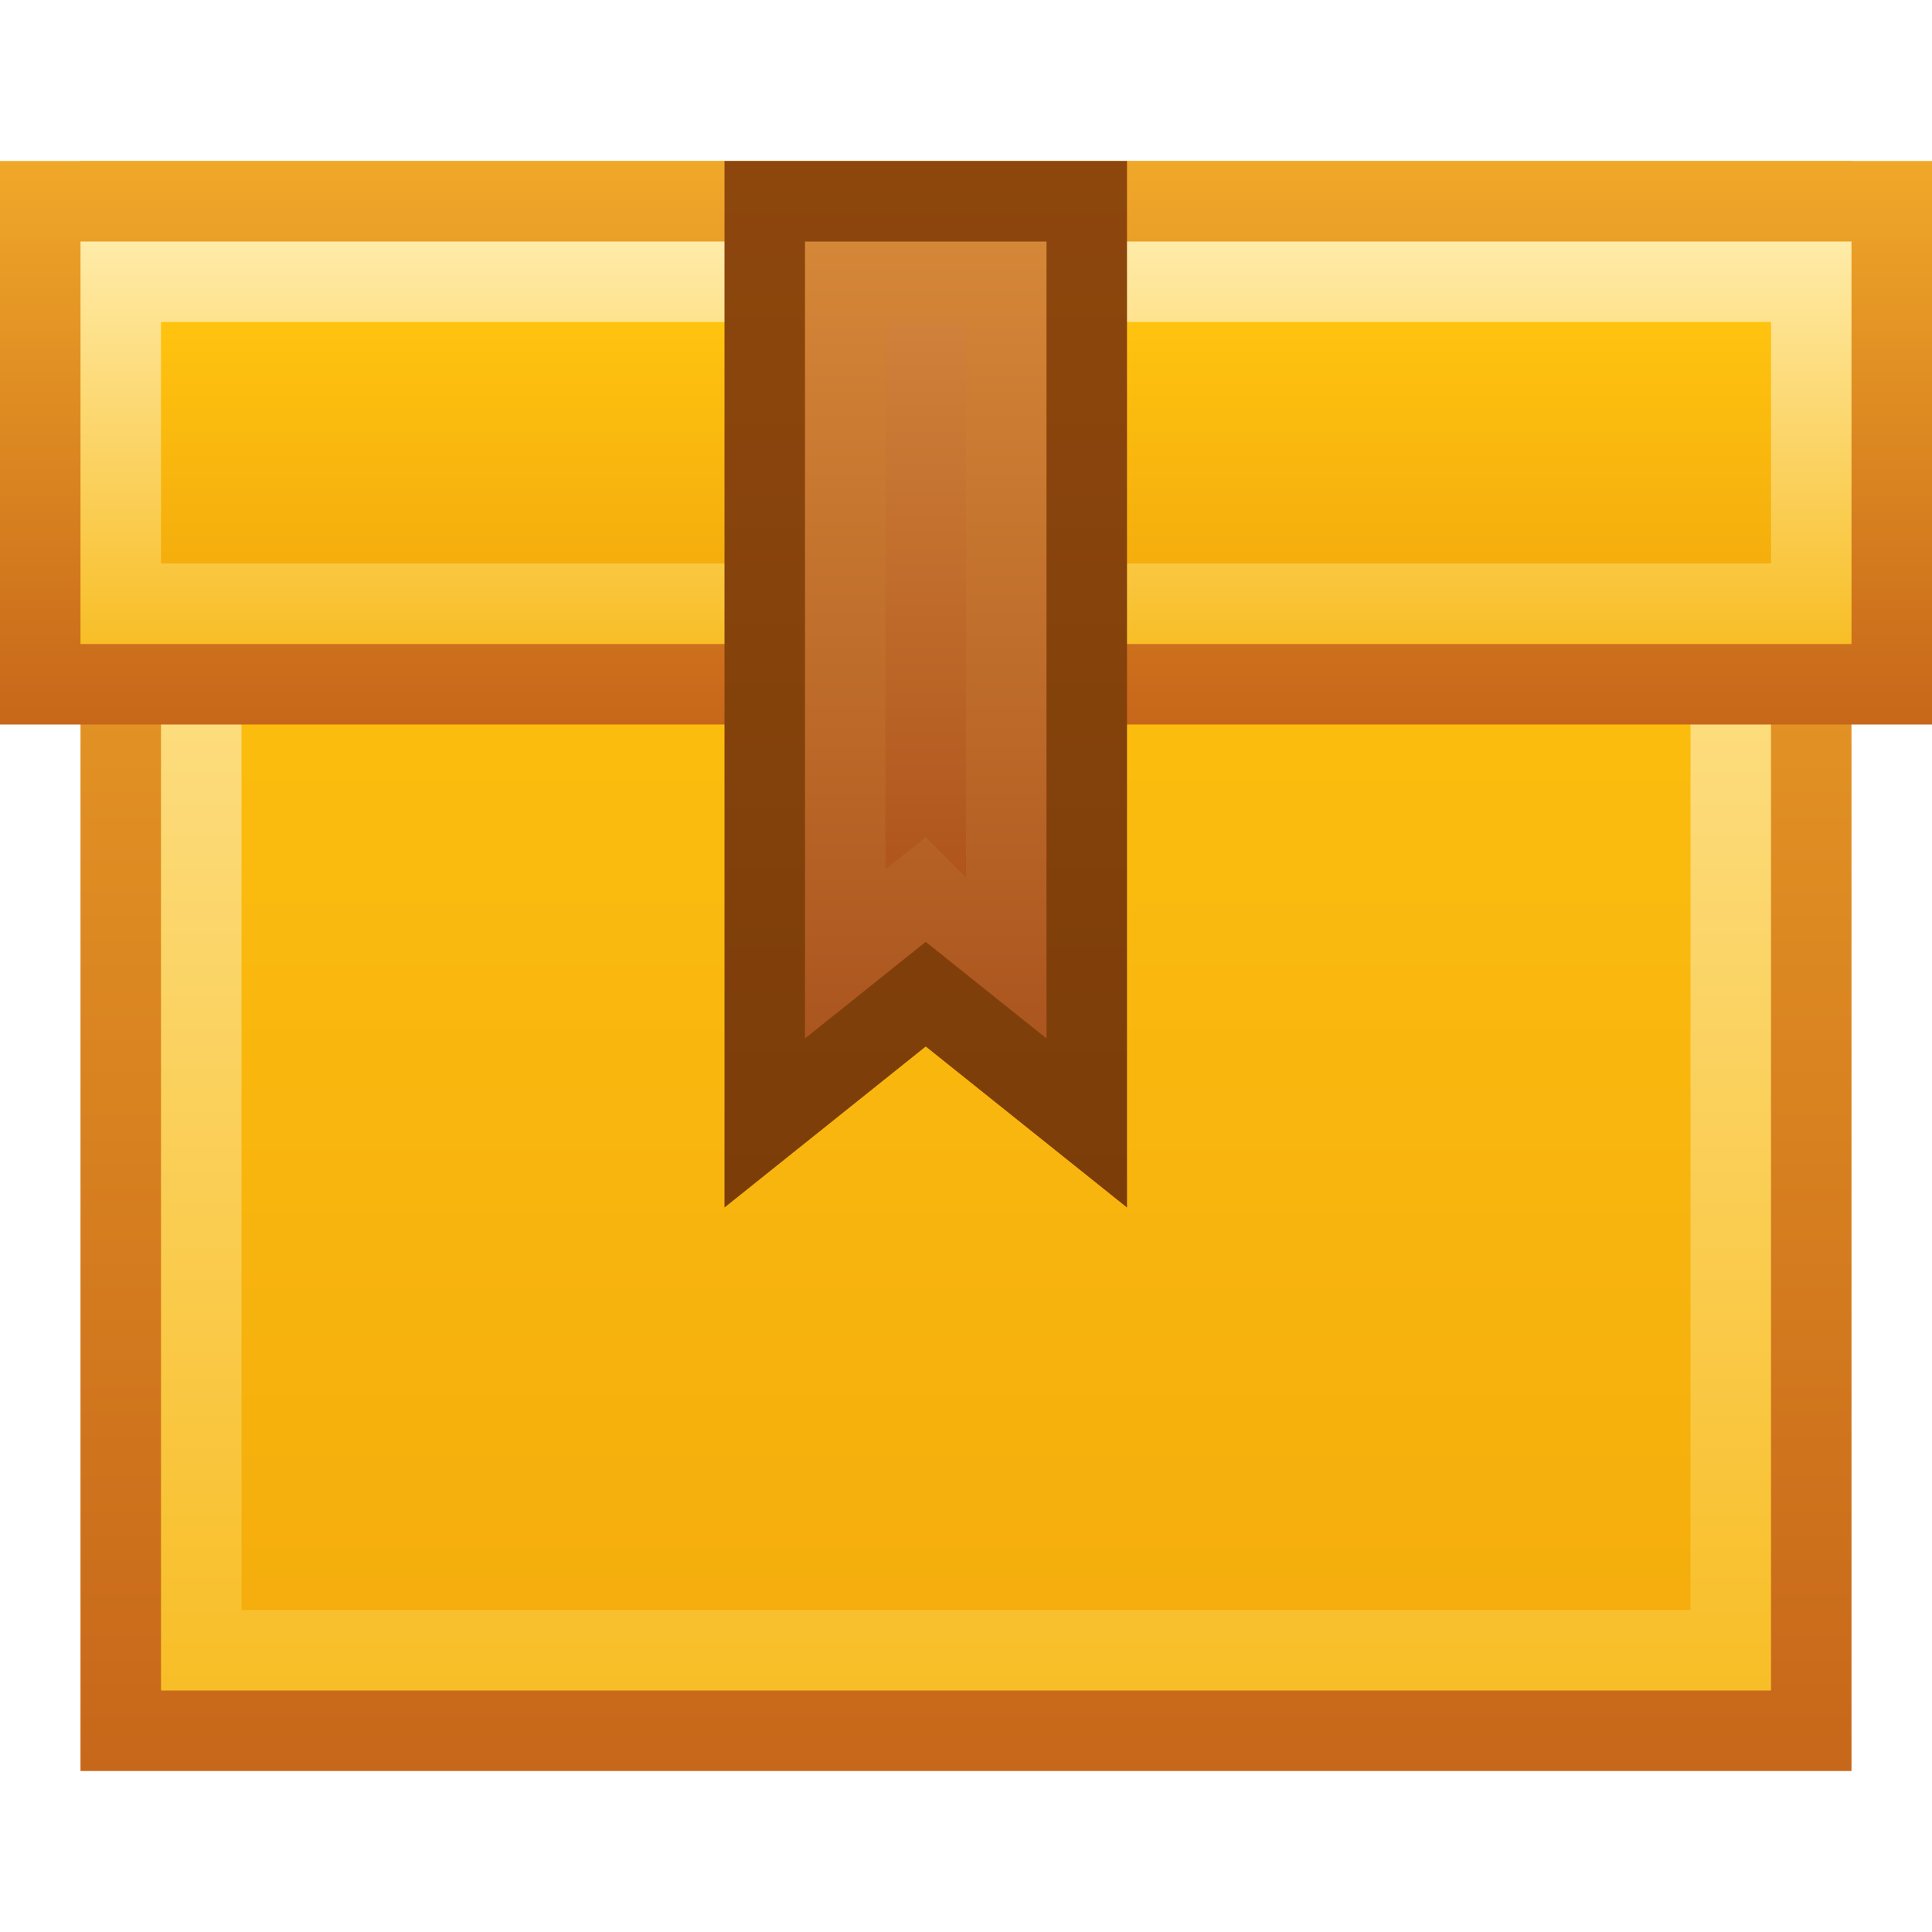
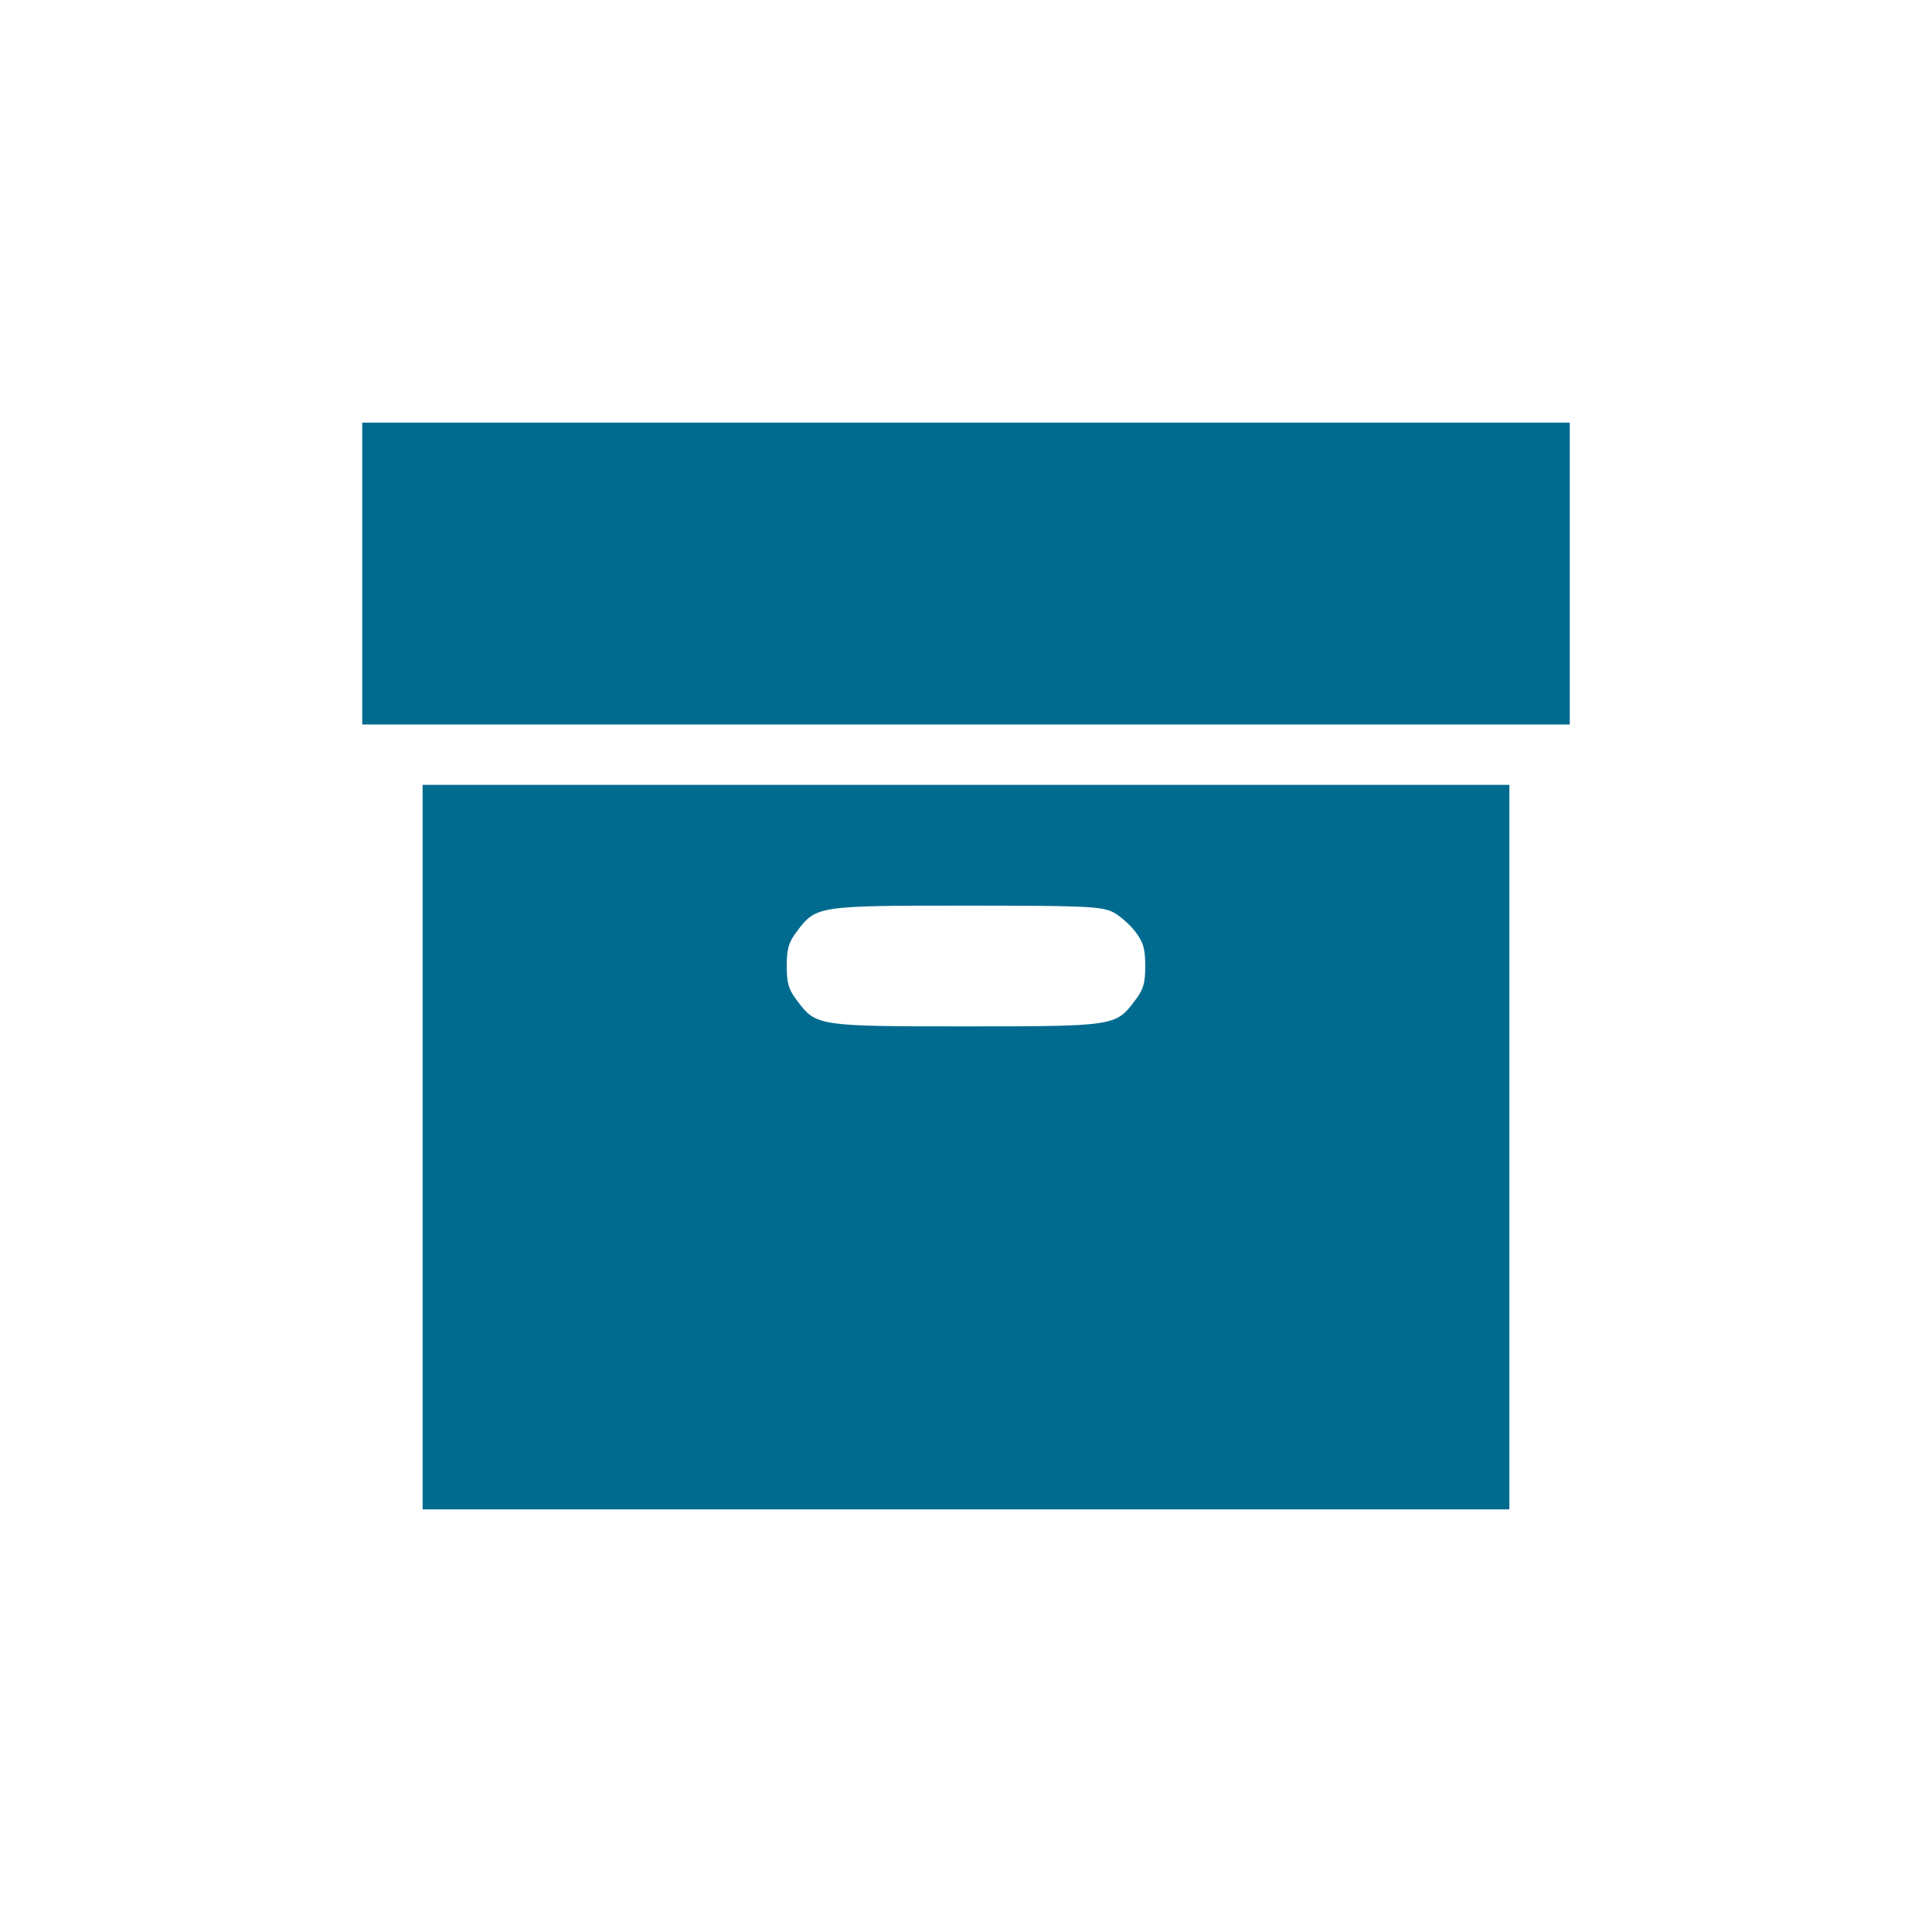
- <svg xmlns="http://www.w3.org/2000/svg" version="1.1" x="0px" y="0px" width="24px" height="24px" viewBox="0 -2 24 24" style="overflow:visible;enable-background:new 0 -2 24 24;" xml:space="preserve" preserveAspectRatio="xMinYMid meet">
-   <defs>
- </defs>
-   <linearGradient id="SVGID_1_" gradientUnits="userSpaceOnUse" x1="11.999" y1="0" x2="11.999" y2="20">
-     <stop offset="0" style="stop-color:#F0A829" />
-     <stop offset="1" style="stop-color:#C7671A" />
-   </linearGradient>
-   <rect x="1" style="fill:url(#SVGID_1_);" width="22" height="20" />
-   <linearGradient id="SVGID_2_" gradientUnits="userSpaceOnUse" x1="11.999" y1="1" x2="11.999" y2="19">
-     <stop offset="0" style="stop-color:#FFEBA8" />
-     <stop offset="1" style="stop-color:#F8BE27" />
-   </linearGradient>
-   <rect x="2" y="1" style="fill:url(#SVGID_2_);" width="20" height="18" />
-   <linearGradient id="SVGID_3_" gradientUnits="userSpaceOnUse" x1="11.999" y1="2" x2="11.999" y2="18">
-     <stop offset="0" style="stop-color:#FFC30F" />
-     <stop offset="1" style="stop-color:#F5AE0D" />
-   </linearGradient>
-   <rect x="3" y="2" style="fill:url(#SVGID_3_);" width="18" height="16" />
-   <linearGradient id="SVGID_4_" gradientUnits="userSpaceOnUse" x1="11.999" y1="0" x2="11.999" y2="7">
-     <stop offset="0" style="stop-color:#F0A829" />
-     <stop offset="1" style="stop-color:#C7671A" />
-   </linearGradient>
-   <rect style="fill:url(#SVGID_4_);" width="24" height="7" />
-   <linearGradient id="SVGID_5_" gradientUnits="userSpaceOnUse" x1="11.999" y1="1" x2="11.999" y2="6">
-     <stop offset="0" style="stop-color:#FFEBA8" />
-     <stop offset="1" style="stop-color:#F8BE27" />
-   </linearGradient>
-   <rect x="1" y="1" style="fill:url(#SVGID_5_);" width="22" height="5" />
-   <linearGradient id="SVGID_6_" gradientUnits="userSpaceOnUse" x1="11.999" y1="2" x2="11.999" y2="5">
-     <stop offset="0" style="stop-color:#FFC30F" />
-     <stop offset="1" style="stop-color:#F5AE0D" />
-   </linearGradient>
-   <rect x="2" y="2" style="fill:url(#SVGID_6_);" width="20" height="3" />
-   <linearGradient id="SVGID_7_" gradientUnits="userSpaceOnUse" x1="11.499" y1="0" x2="11.499" y2="13.001">
-     <stop offset="0" style="stop-color:#8D470D" />
-     <stop offset="1" style="stop-color:#7C3D09" />
-   </linearGradient>
-   <polygon style="fill:url(#SVGID_7_);" points="9,0 9,3 9,10 9,13 11.5,11 14,13 14,10 14,3 14,0 " />
-   <linearGradient id="SVGID_8_" gradientUnits="userSpaceOnUse" x1="11.499" y1="1" x2="11.499" y2="10.935">
-     <stop offset="0" style="stop-color:#D58738" />
-     <stop offset="1" style="stop-color:#AB551F" />
-   </linearGradient>
-   <polygon style="fill:url(#SVGID_8_);" points="10,1 10,4 10,7.9 10,10.9 11.5,9.7 13,10.9 13,7.9 13,4 13,1 " />
-   <linearGradient id="SVGID_9_" gradientUnits="userSpaceOnUse" x1="11.5" y1="2" x2="11.5" y2="8.871">
-     <stop offset="0" style="stop-color:#D0813A" />
-     <stop offset="1" style="stop-color:#AF551D" />
-   </linearGradient>
-   <polygon style="fill:url(#SVGID_9_);" points="11,2 11,5 11,5.8 11,8.8 11.5,8.4 12,8.9 12,5.9 12,5 12,2 " />
+ <svg xmlns="http://www.w3.org/2000/svg" version="1.0" width="512pt" height="512pt" viewBox="0 0 512 512" preserveAspectRatio="xMidYMid meet">
+   <g transform="translate(0,512) scale(0.1,-0.1)" fill="#016b8f" stroke="none">
+     <path d="M960 3600 l0 -400 1600 0 1600 0 0 400 0 400 -1600 0 -1600 0 0 -400z" />
+     <path d="M1120 2080 l0 -960 1440 0 1440 0 0 960 0 960 -1440 0 -1440 0 0 -960z m1827 624 c19 -9 46 -33 61 -52 22 -29 27 -46 27 -92 0 -47 -5 -63 -29 -94 -49 -65 -55 -66 -446 -66 -391 0 -397 1 -446 66 -24 31 -29 47 -29 94 0 46 5 63 27 92 51 67 53 68 446 68 308 0 358 -2 389 -16z" />
+   </g>
</svg>
